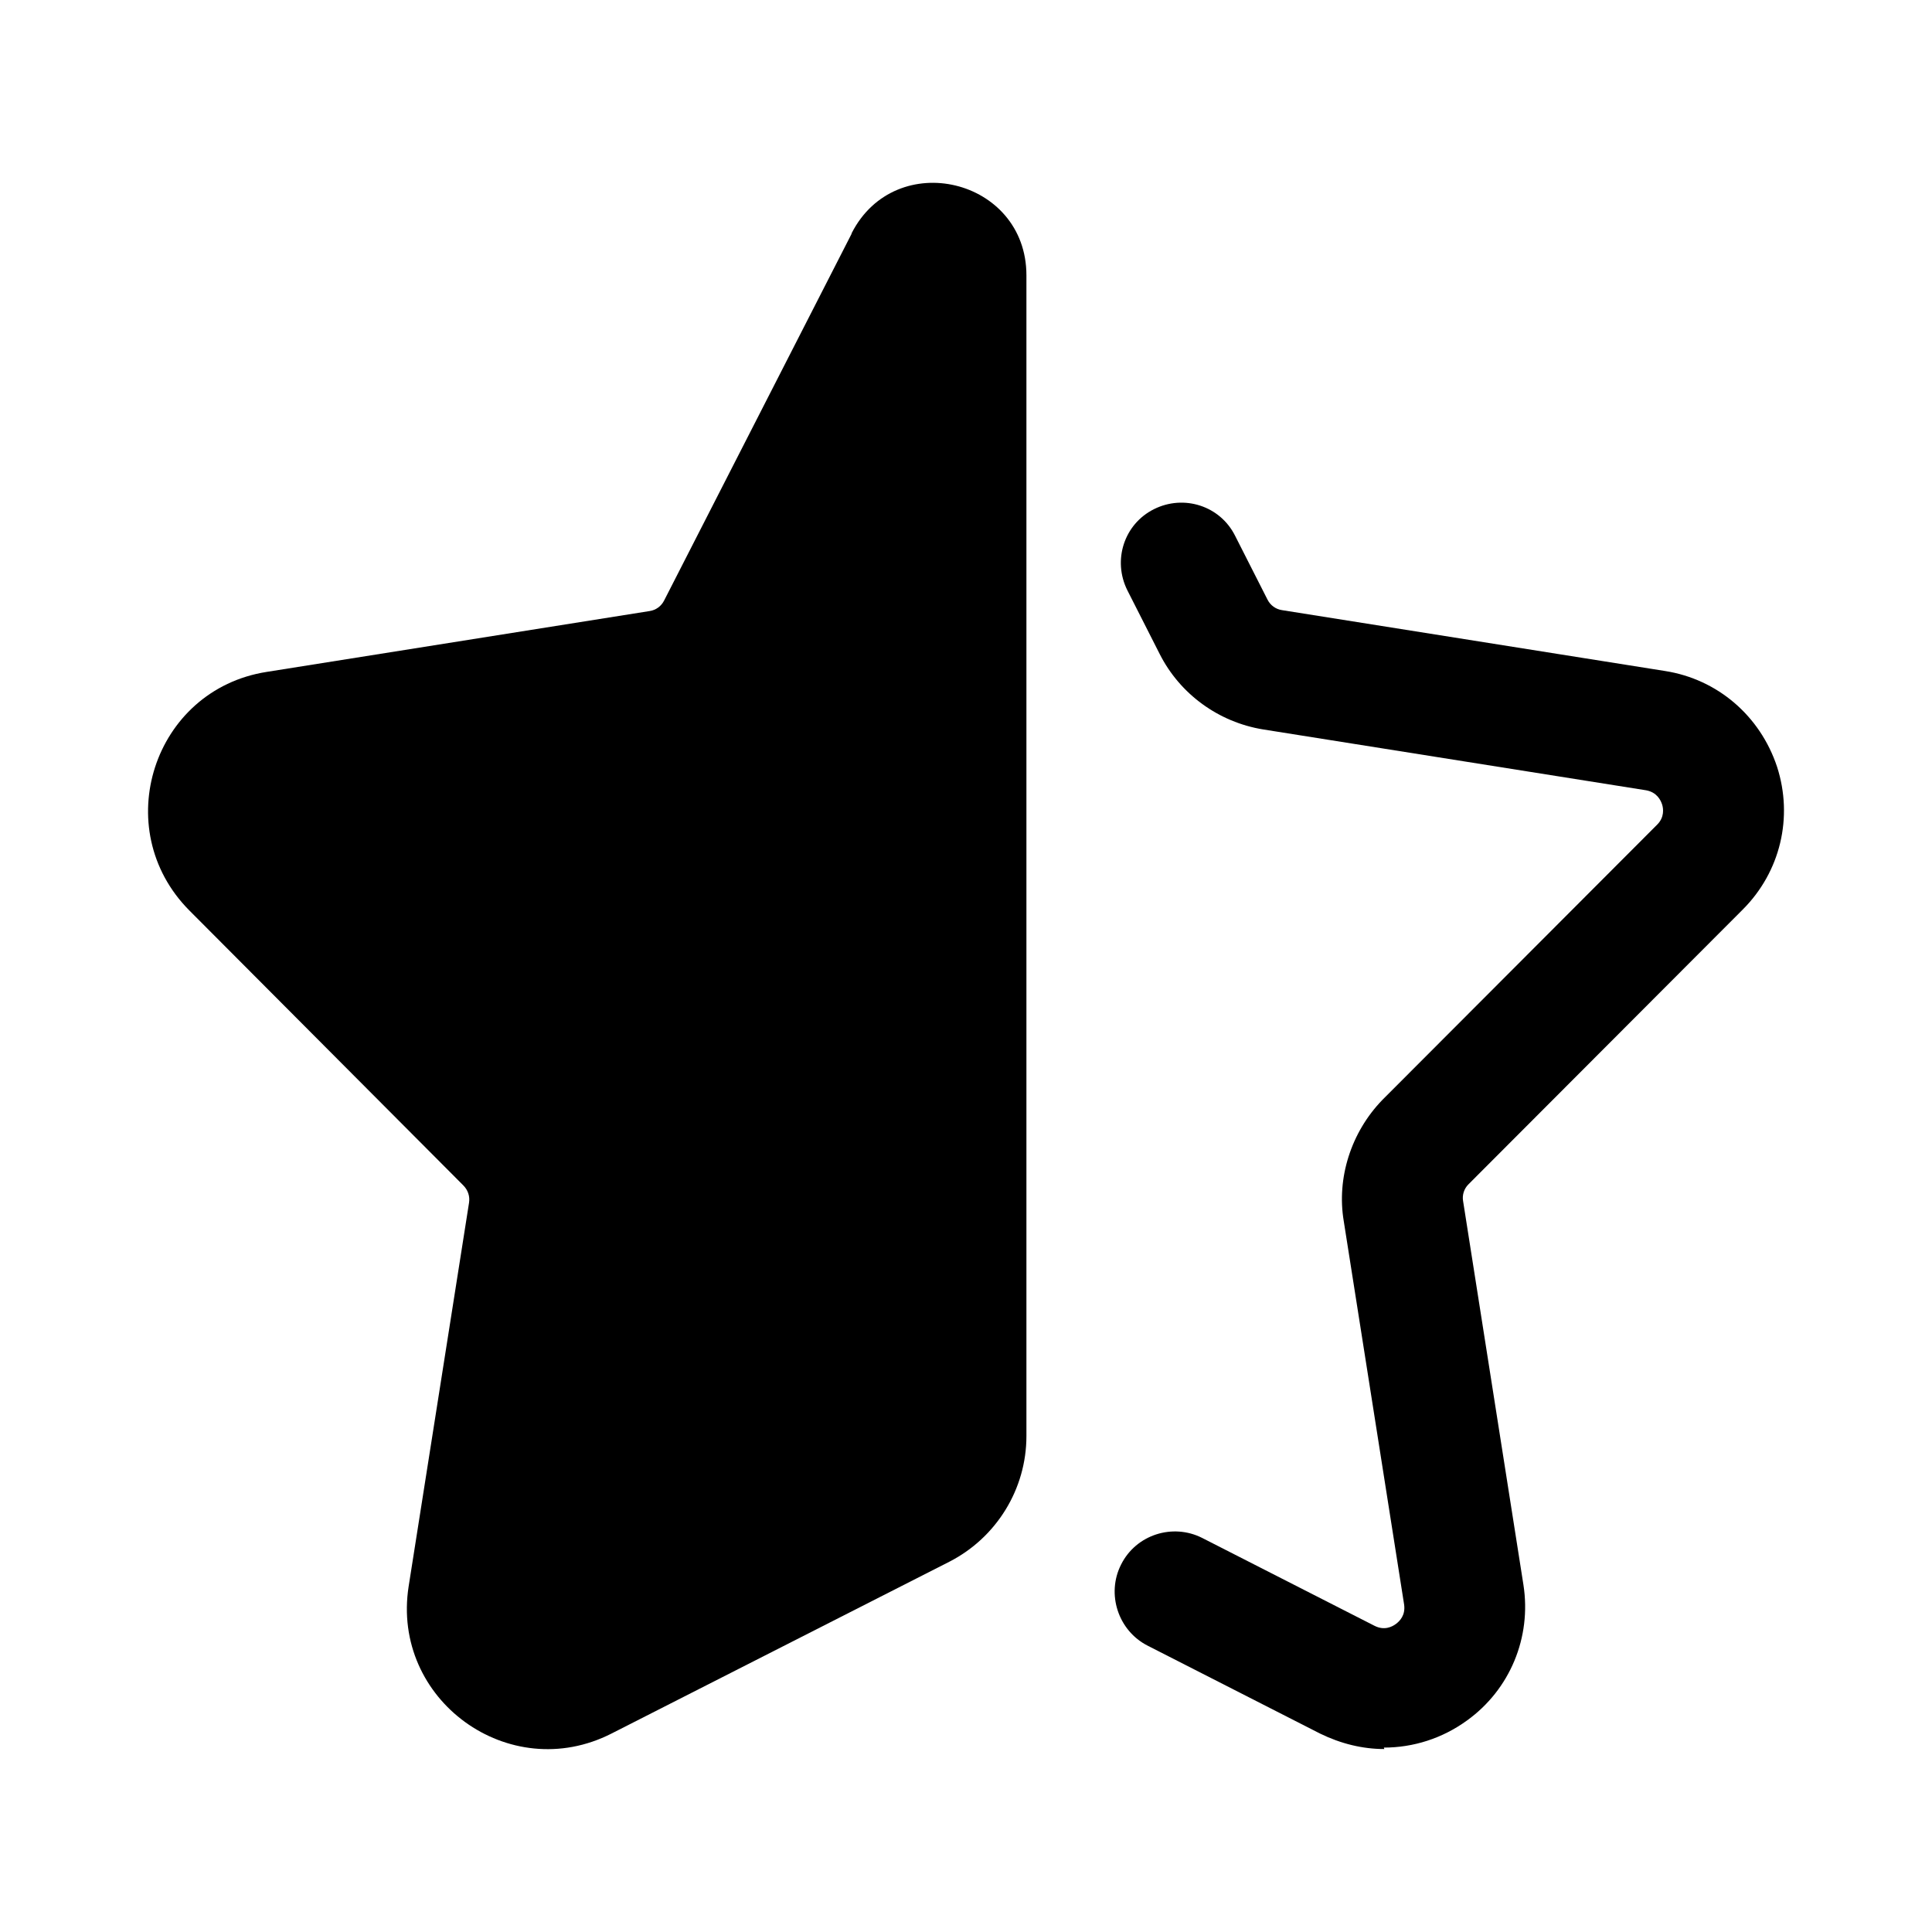
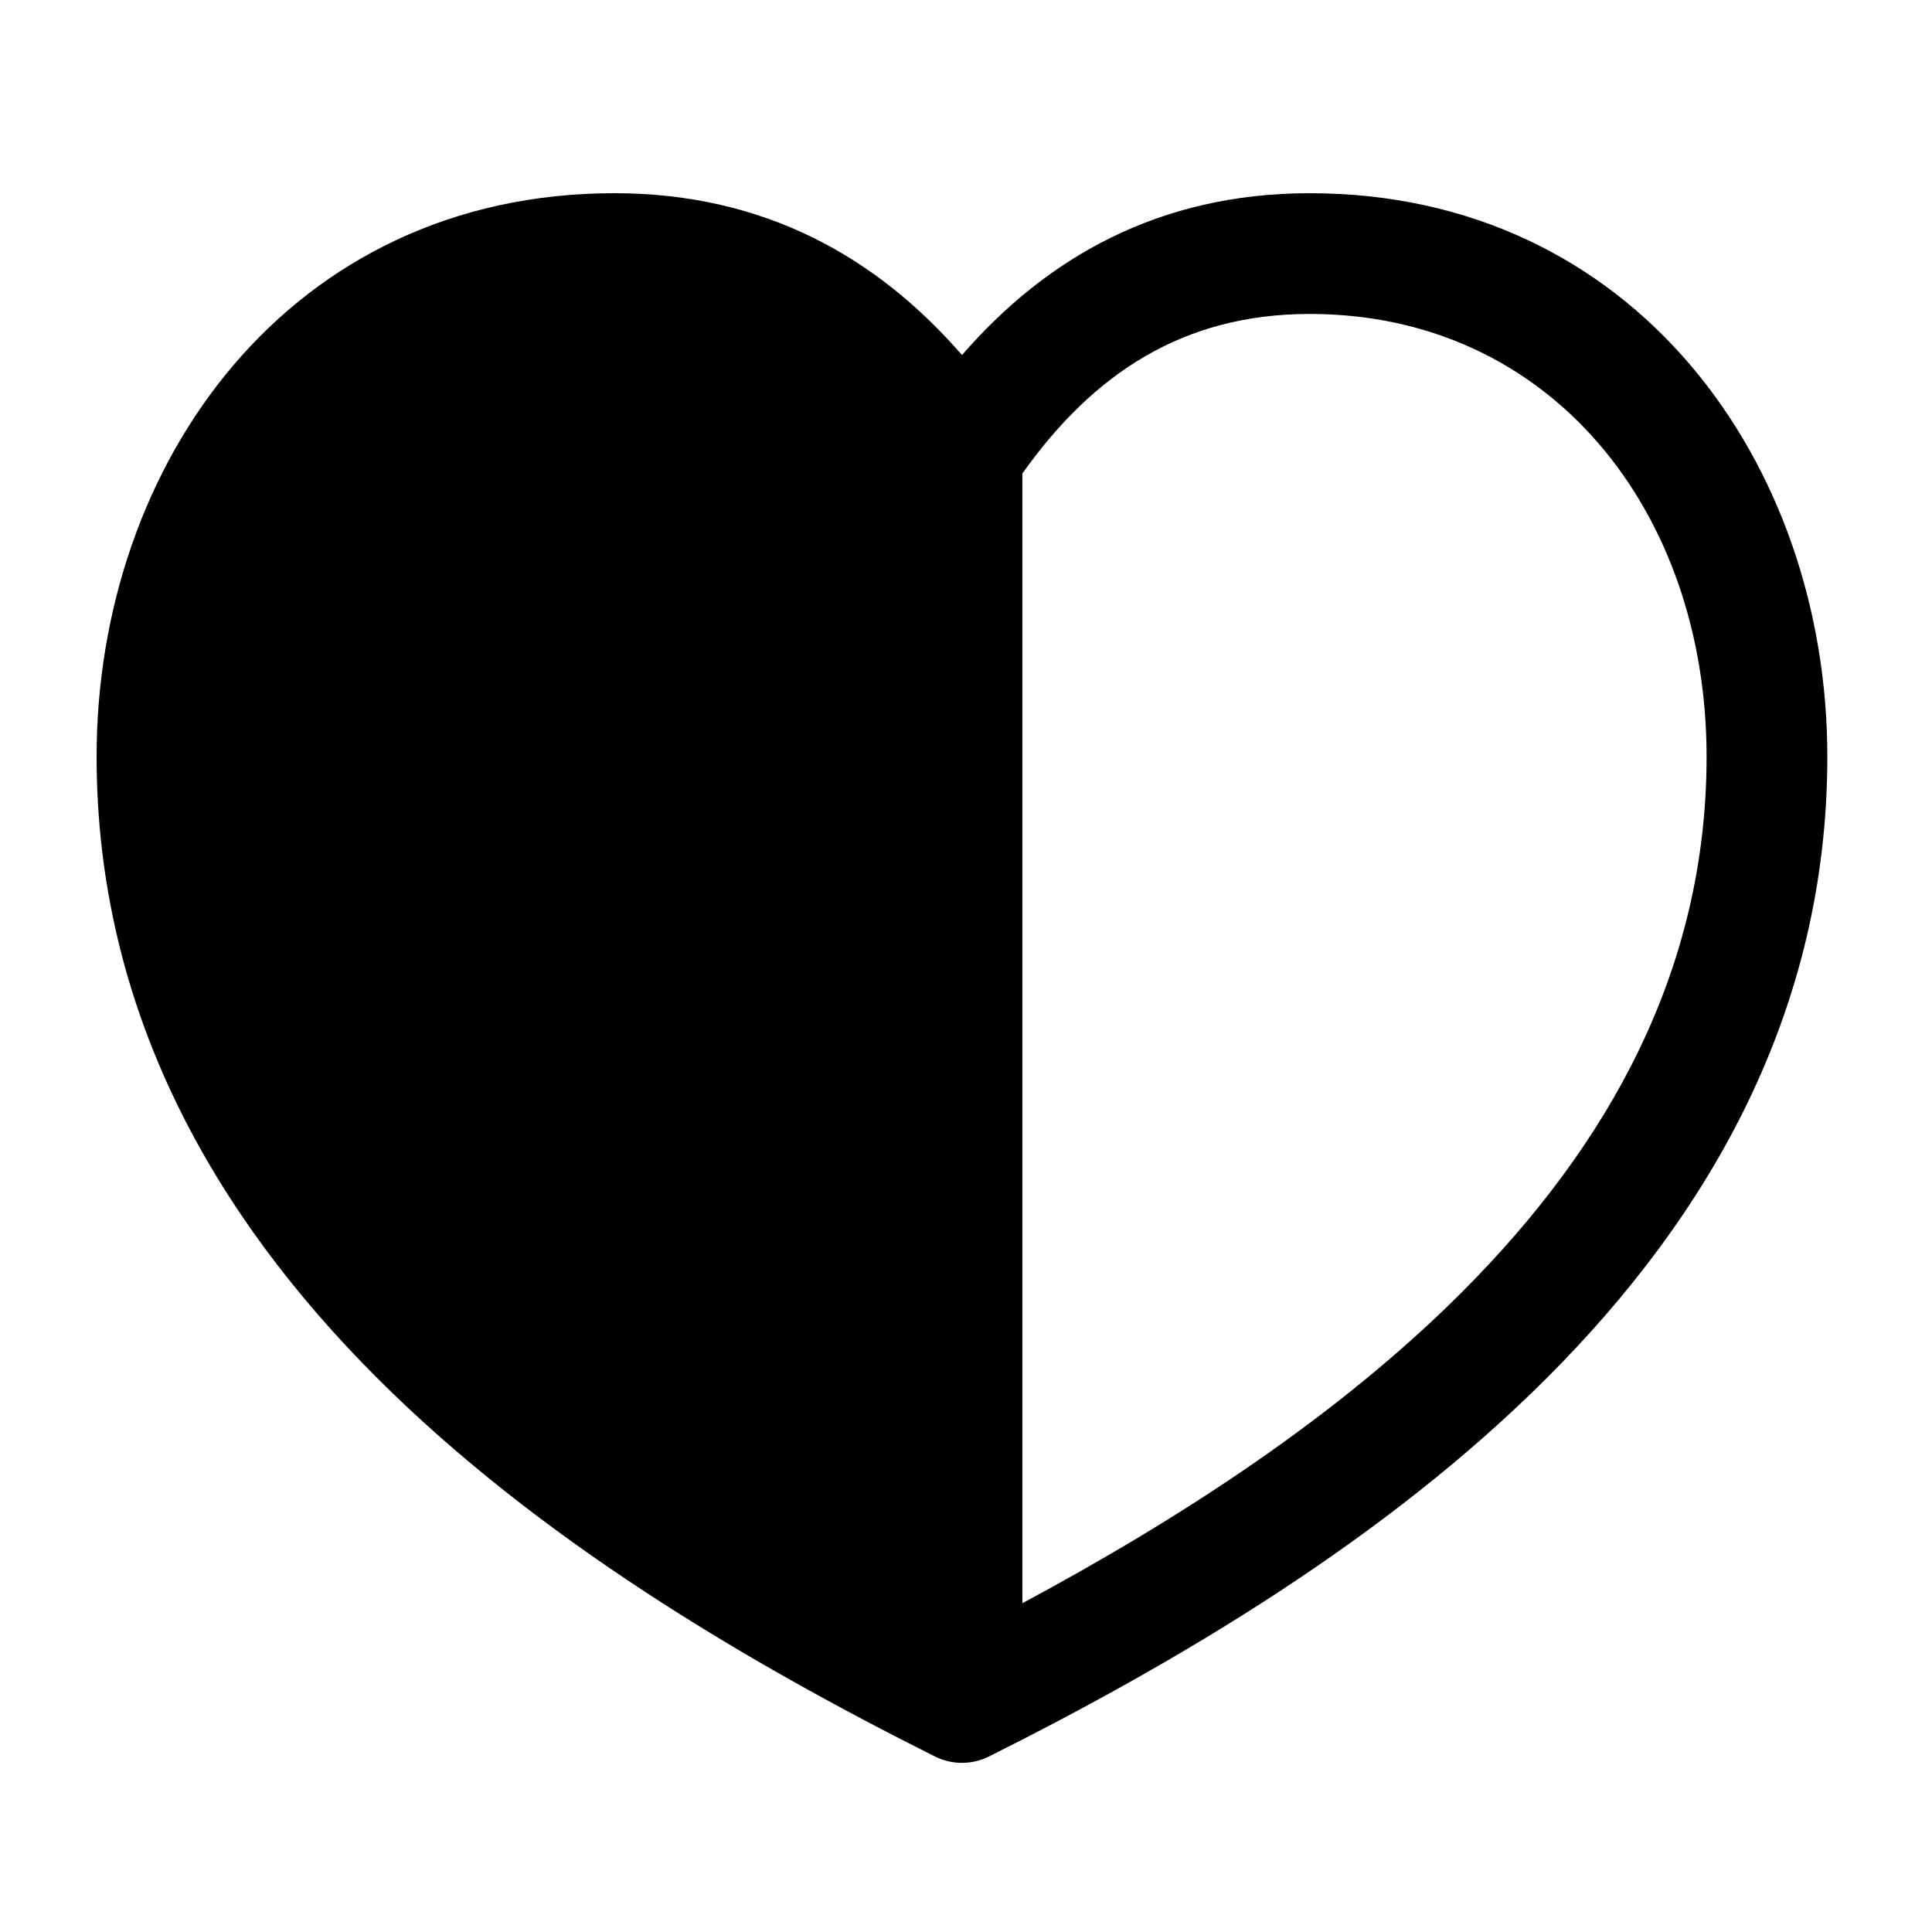
<svg xmlns="http://www.w3.org/2000/svg" width="40" height="40" viewBox="0 0 40 40" fill="none">
-   <path d="M28.661 36.212C28.211 36.212 27.761 36.102 27.331 35.892L23.761 34.072C23.151 33.762 22.901 33.002 23.211 32.392C23.521 31.772 24.281 31.532 24.891 31.842L28.461 33.662C28.661 33.762 28.821 33.682 28.901 33.622C28.981 33.562 29.101 33.442 29.071 33.222L27.821 25.282C27.671 24.392 27.971 23.442 28.621 22.772L34.311 17.072C34.461 16.922 34.441 16.742 34.411 16.652C34.381 16.562 34.301 16.402 34.081 16.362L26.151 15.102C25.231 14.952 24.431 14.372 24.011 13.542L23.341 12.222C23.031 11.602 23.271 10.852 23.891 10.542C24.511 10.232 25.261 10.472 25.571 11.092L26.241 12.412C26.301 12.532 26.411 12.612 26.541 12.632L34.471 13.892C35.561 14.062 36.441 14.822 36.791 15.872C37.131 16.922 36.861 18.052 36.081 18.832L30.401 24.522C30.311 24.612 30.271 24.742 30.291 24.862L31.541 32.812C31.711 33.902 31.261 34.982 30.371 35.622C29.861 35.992 29.261 36.182 28.651 36.182L28.661 36.212Z" fill="black" />
-   <path fill-rule="evenodd" clip-rule="evenodd" d="M17.631 4.831C18.541 3.041 21.251 3.691 21.251 5.701V29.731C21.251 30.831 20.631 31.831 19.661 32.331L12.661 35.891C10.541 36.971 8.091 35.191 8.461 32.841L9.711 24.901C9.731 24.771 9.691 24.641 9.591 24.541L3.921 18.851C2.241 17.161 3.171 14.281 5.521 13.911L13.451 12.651C13.581 12.631 13.691 12.551 13.751 12.431L17.631 4.841V4.831Z" fill="black" />
+   <path fill-rule="evenodd" clip-rule="evenodd" d="M12.717 6.5C7.721 6.5 4.5 10.6 4.5 15.664C4.5 20.08 6.524 23.709 9.566 26.753C12.145 29.334 15.412 31.447 18.667 33.193V9.803C17.197 7.733 15.336 6.5 12.717 6.5ZM21.167 9.803V33.193C24.421 31.447 27.688 29.334 30.267 26.753C33.309 23.709 35.333 20.08 35.333 15.664C35.333 10.6 32.112 6.5 27.117 6.5C24.497 6.5 22.637 7.733 21.167 9.803ZM19.917 7.351C18.171 5.341 15.847 4 12.717 4C5.991 4 2 9.597 2 15.664C2 20.933 4.441 25.162 7.798 28.52C11.139 31.863 15.447 34.409 19.357 36.366C19.709 36.542 20.124 36.542 20.476 36.366C24.387 34.409 28.694 31.863 32.035 28.52C35.392 25.162 37.833 20.933 37.833 15.664C37.833 9.597 33.842 4 27.117 4C23.986 4 21.662 5.341 19.917 7.351Z" fill="black" />
+   <path d="M12.717 5.25C6.856 5.25 3.25 10.098 3.25 15.664C3.25 25.35 12.181 31.378 19.917 35.248V9.414C18.25 6.914 15.988 5.25 12.717 5.25Z" fill="black" />
</svg>
